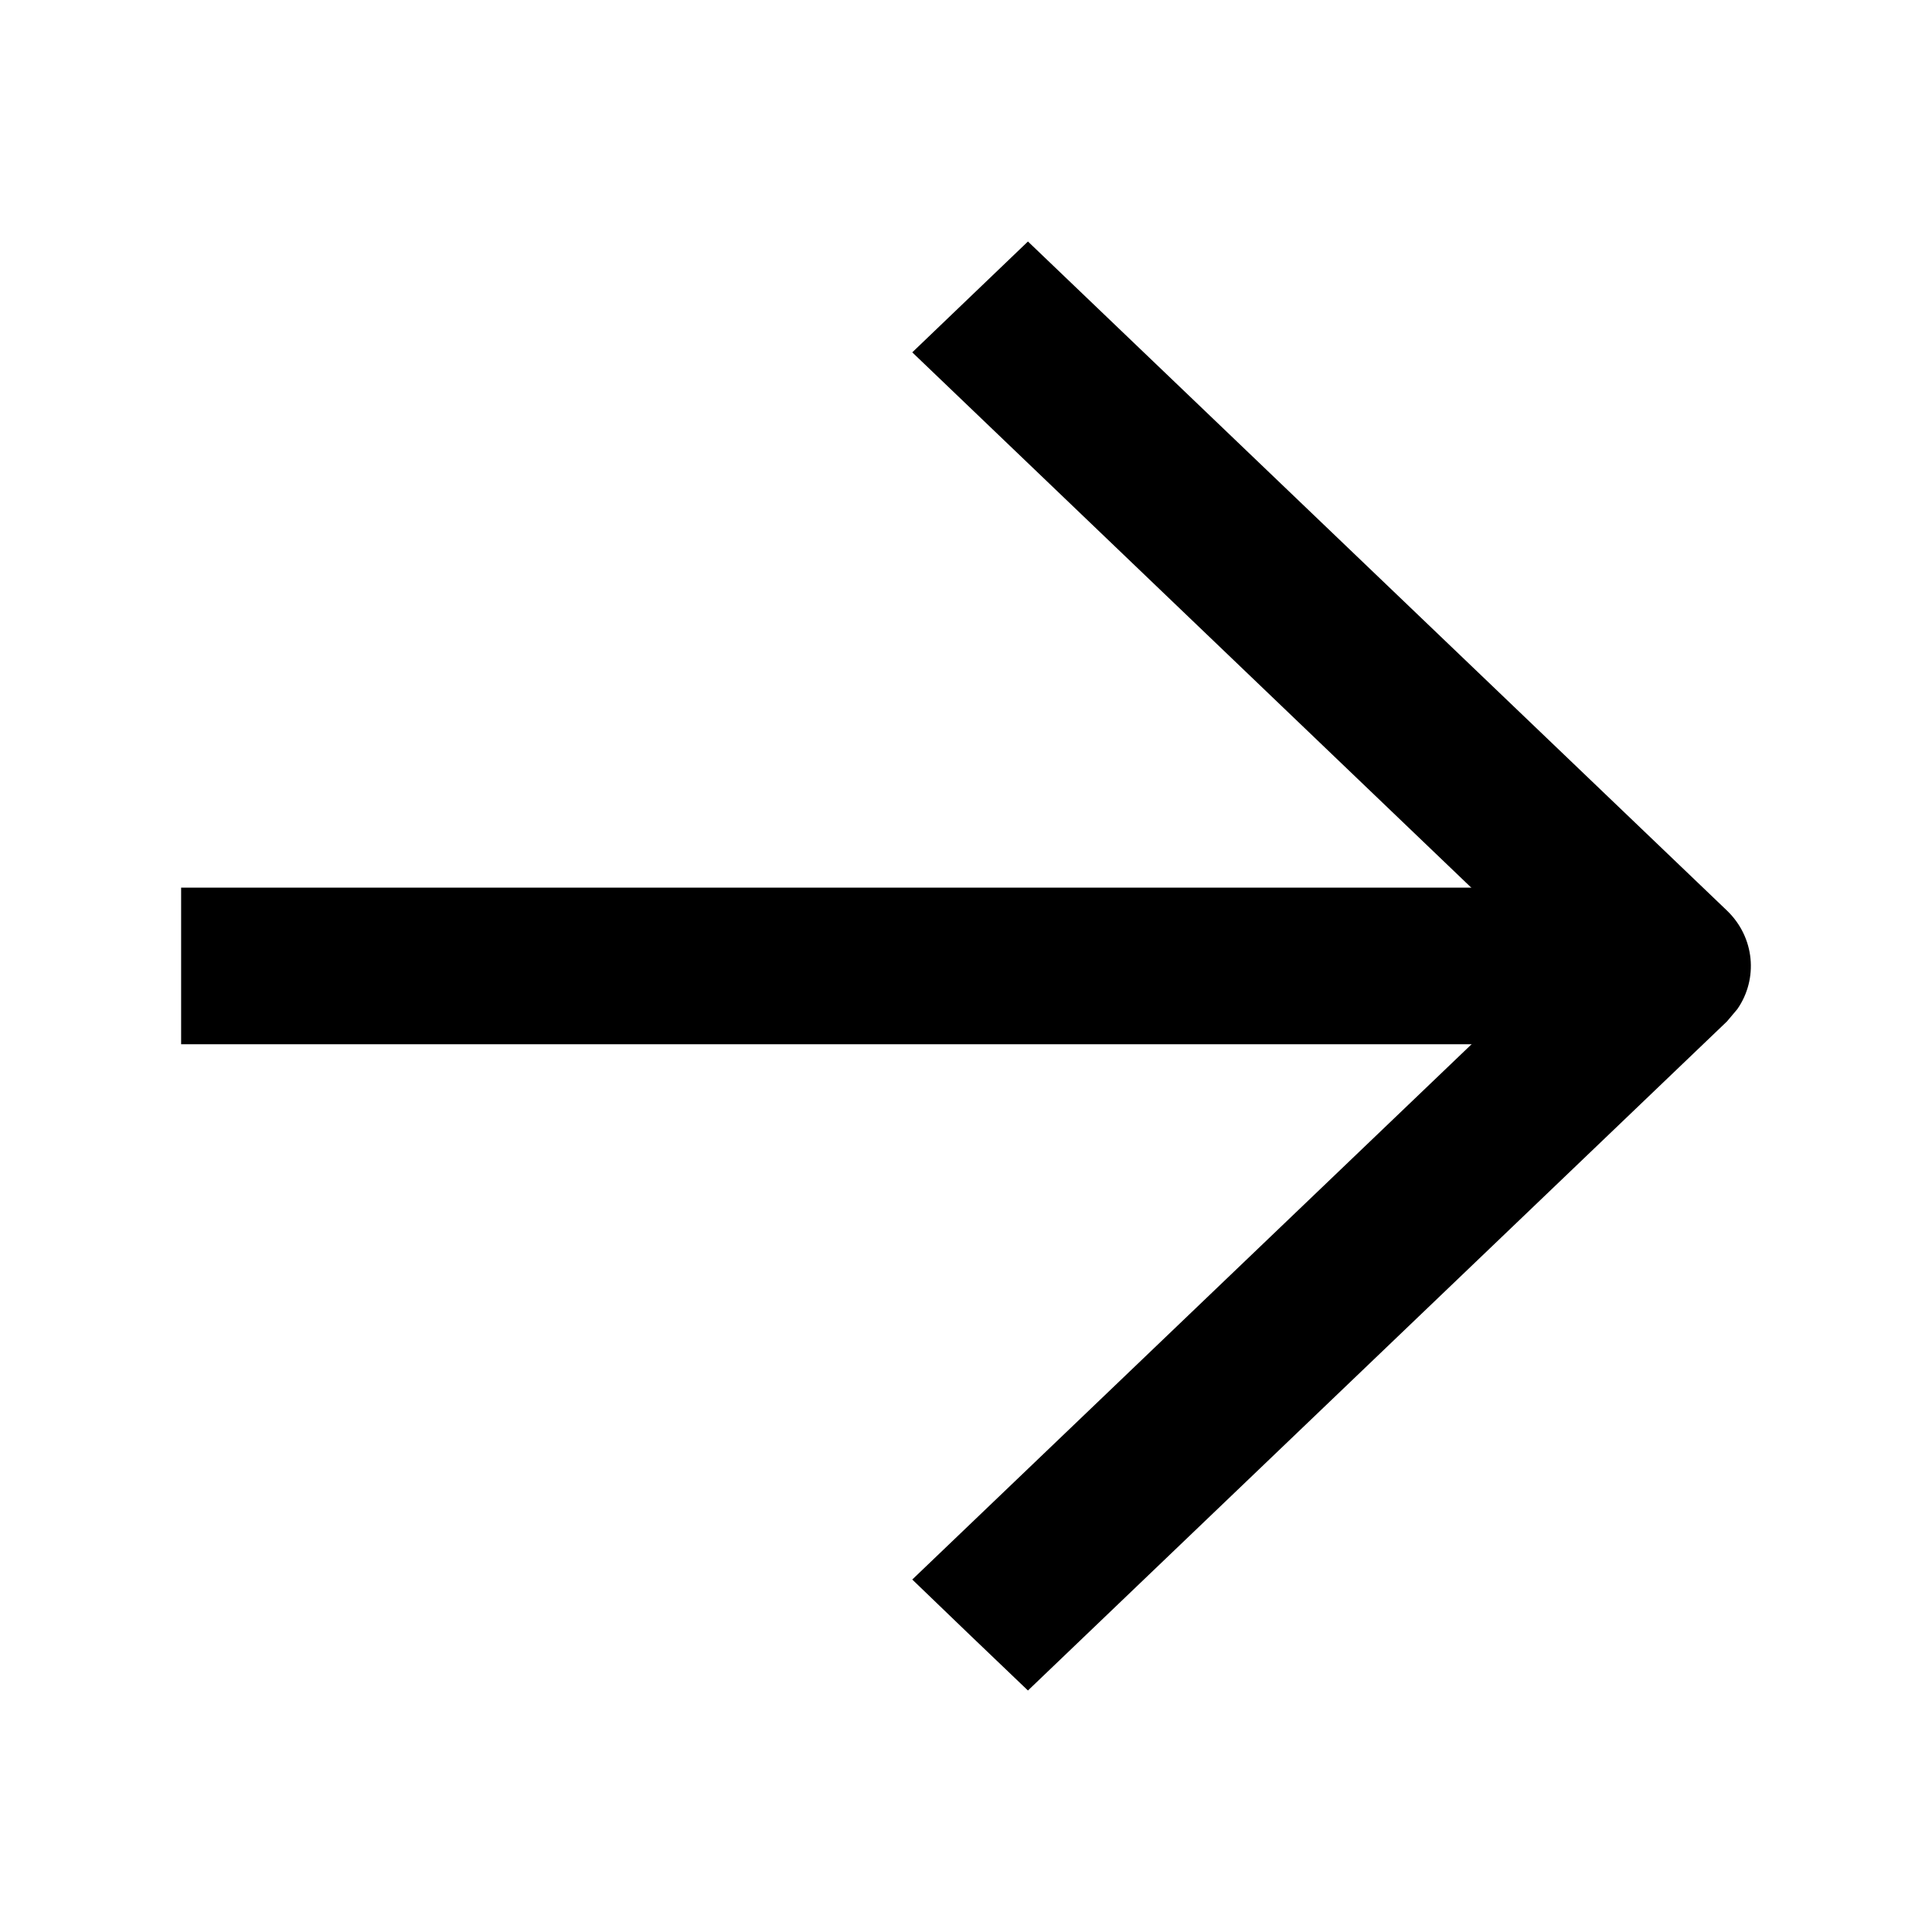
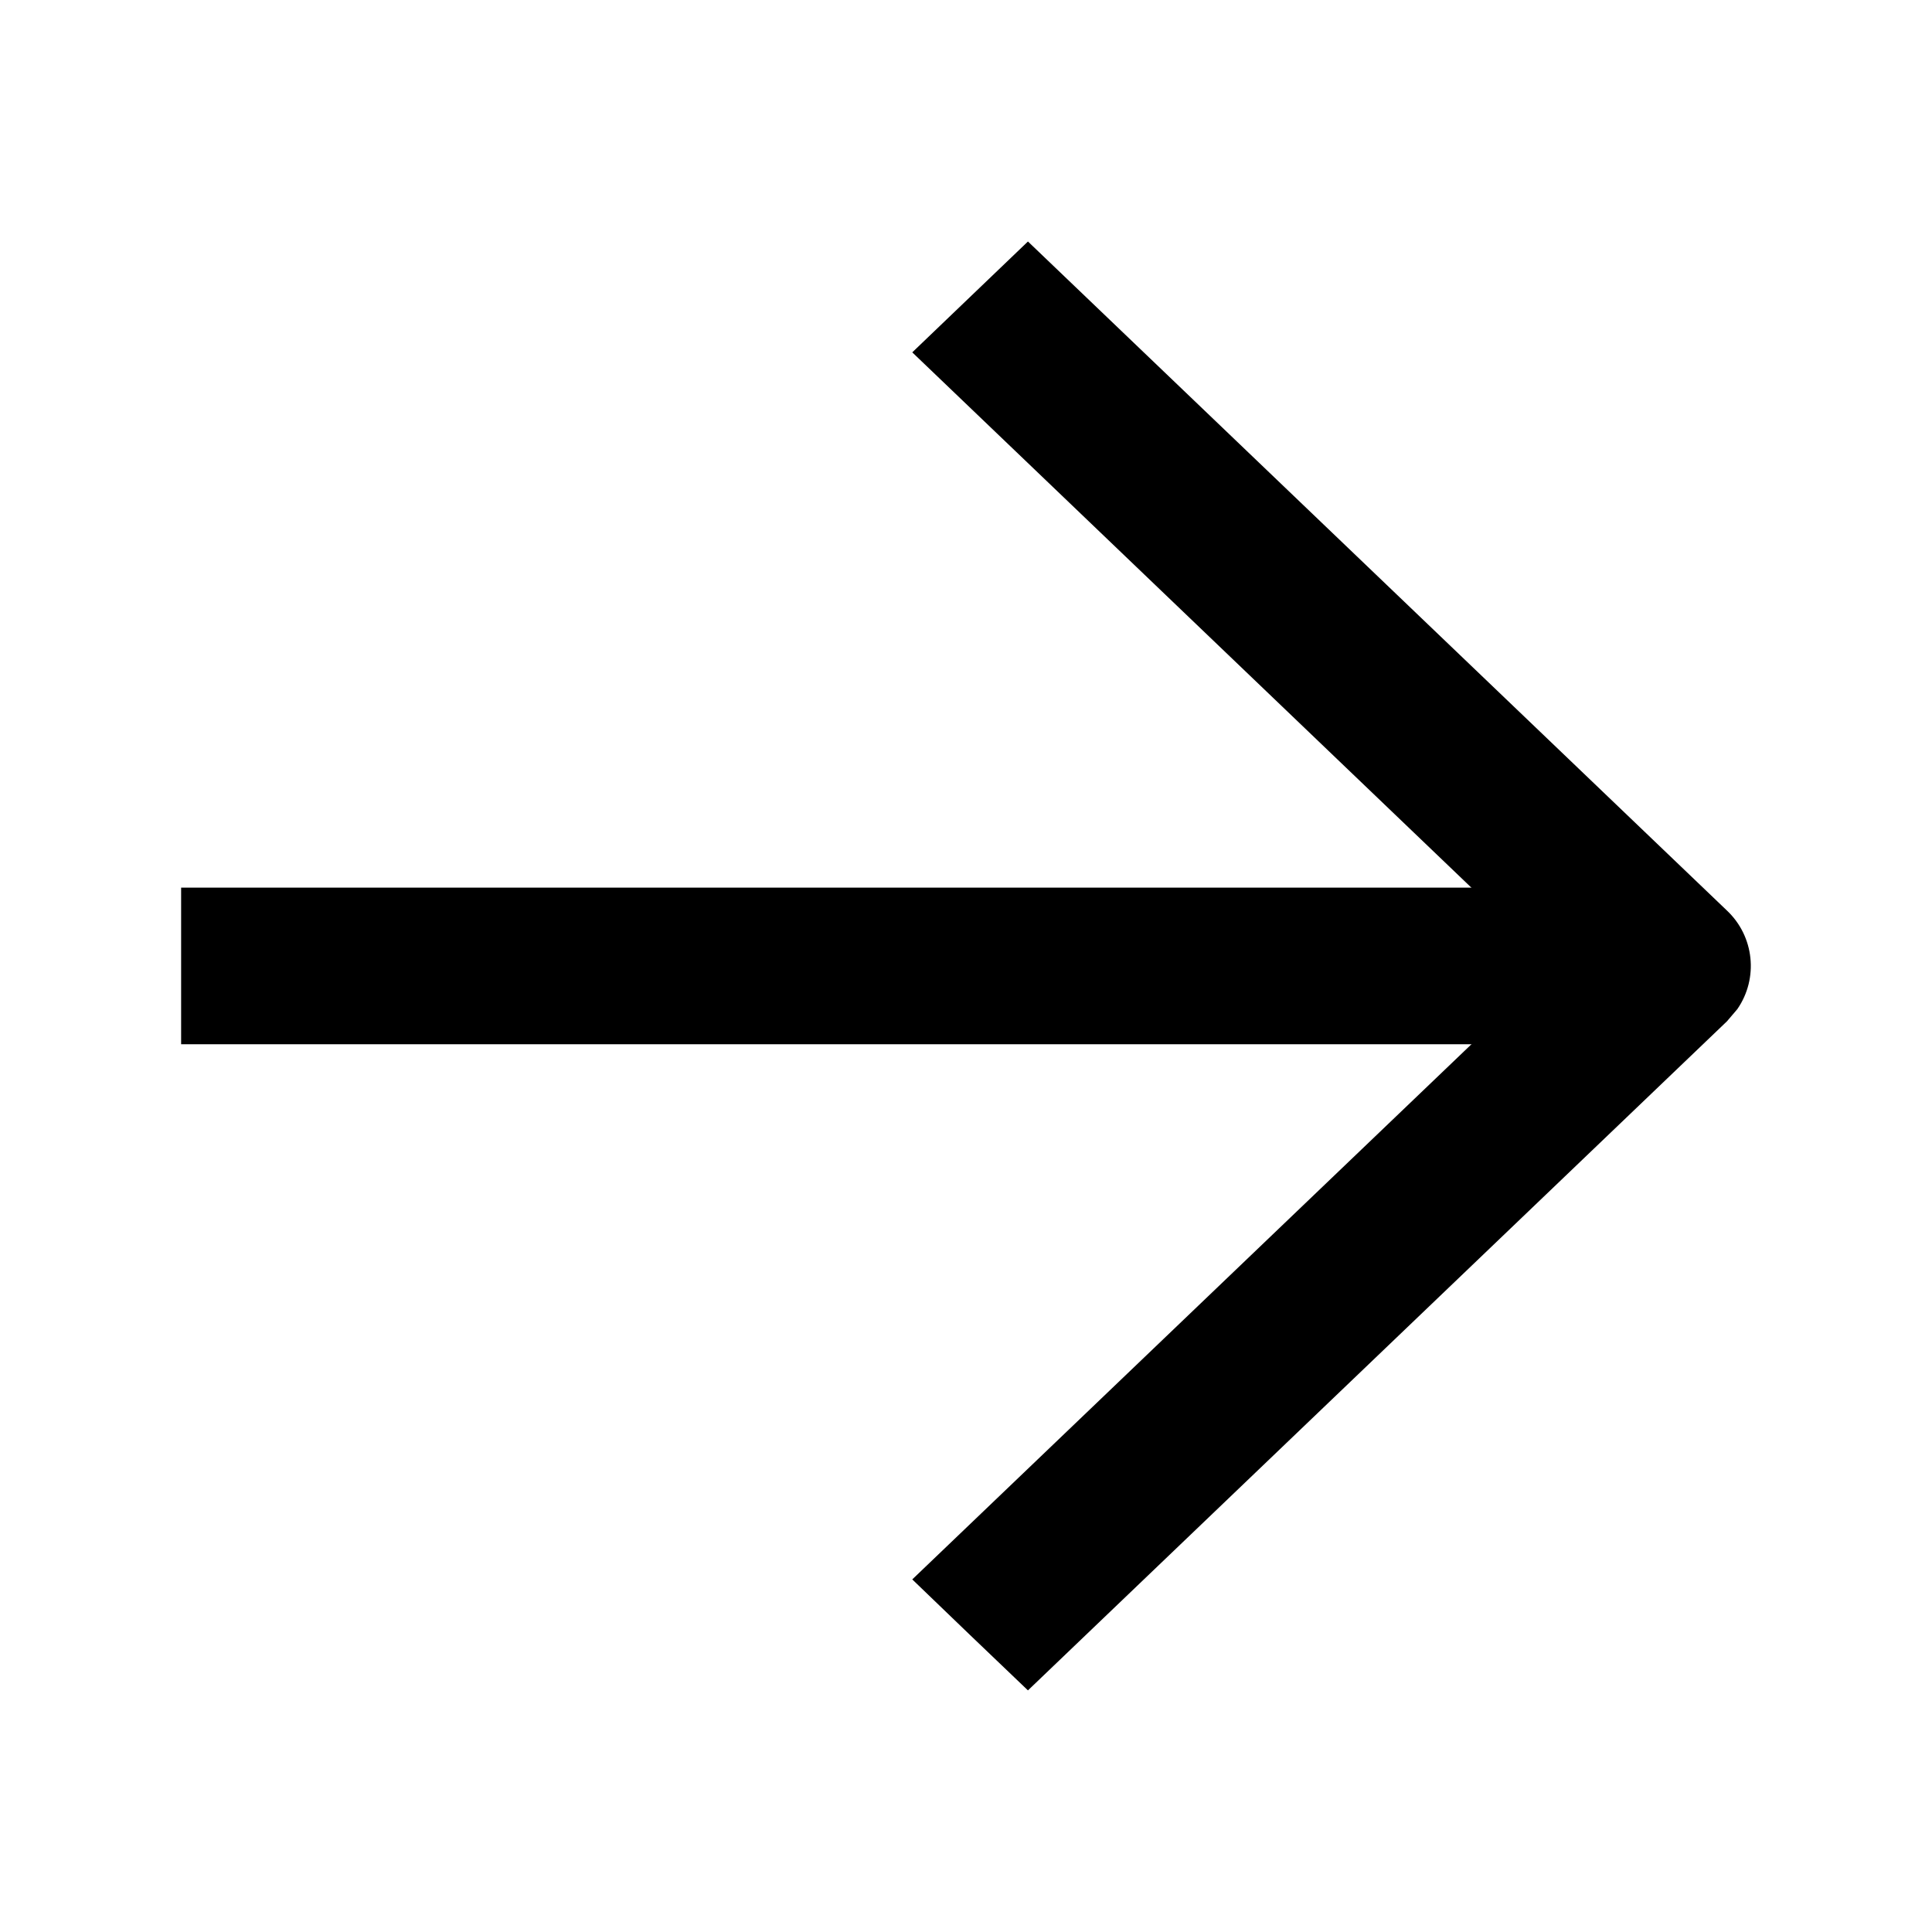
- <svg xmlns="http://www.w3.org/2000/svg" width="16" height="16" viewBox="0 0 16 16" fill="none">
-   <path d="M13.408 8.648V7.351L1.5 7.351V8.648H13.408Z" fill="black" />
-   <path d="M14.388 8.357C14.562 8.106 14.533 7.763 14.302 7.541L8.513 2L7.555 2.918L12.863 8.001L7.555 13.081L8.033 13.541L8.513 14L14.302 8.459L14.388 8.357Z" fill="black" />
+ <svg xmlns="http://www.w3.org/2000/svg" width="16" height="16" viewBox="0 0 16 16">
+   <path d="M13.408 8.648V7.351H1.5v1.297z" />
+   <path d="M14.388 8.357a.63.63 0 0 0-.086-.816L8.513 2l-.958.918L12.863 8l-5.308 5.08.478.46.48.459 5.789-5.541z" />
</svg>
